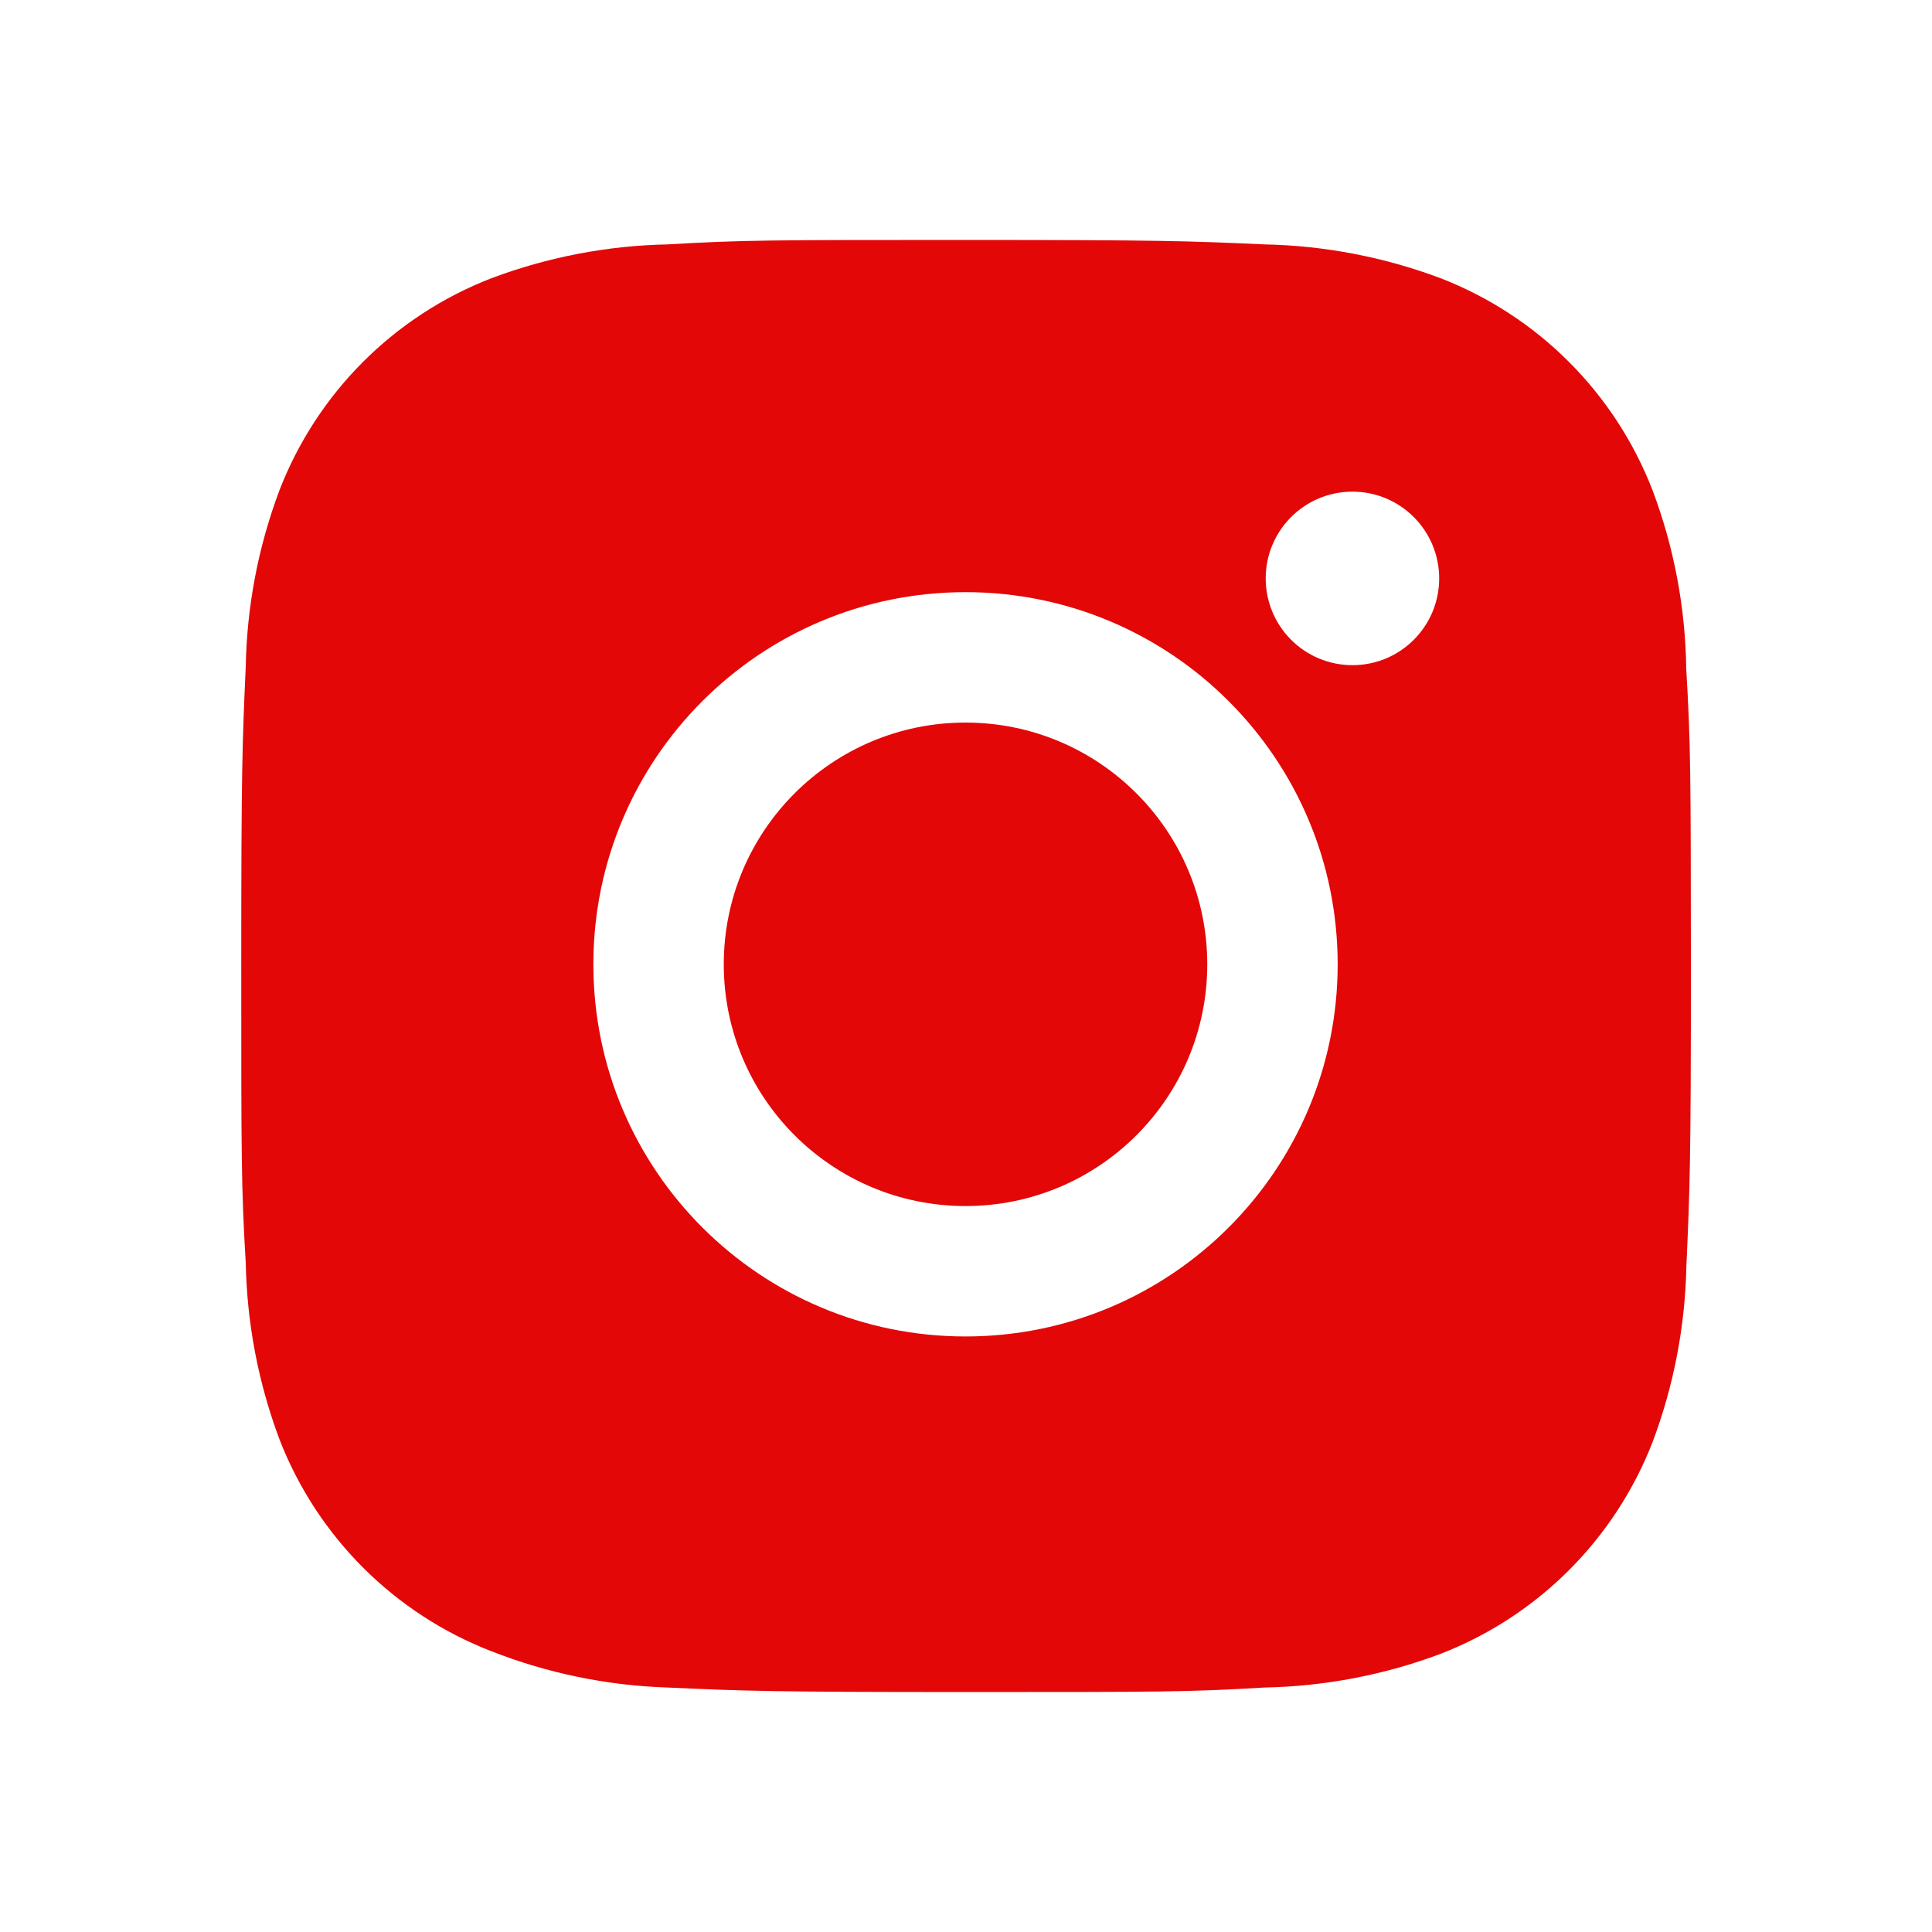
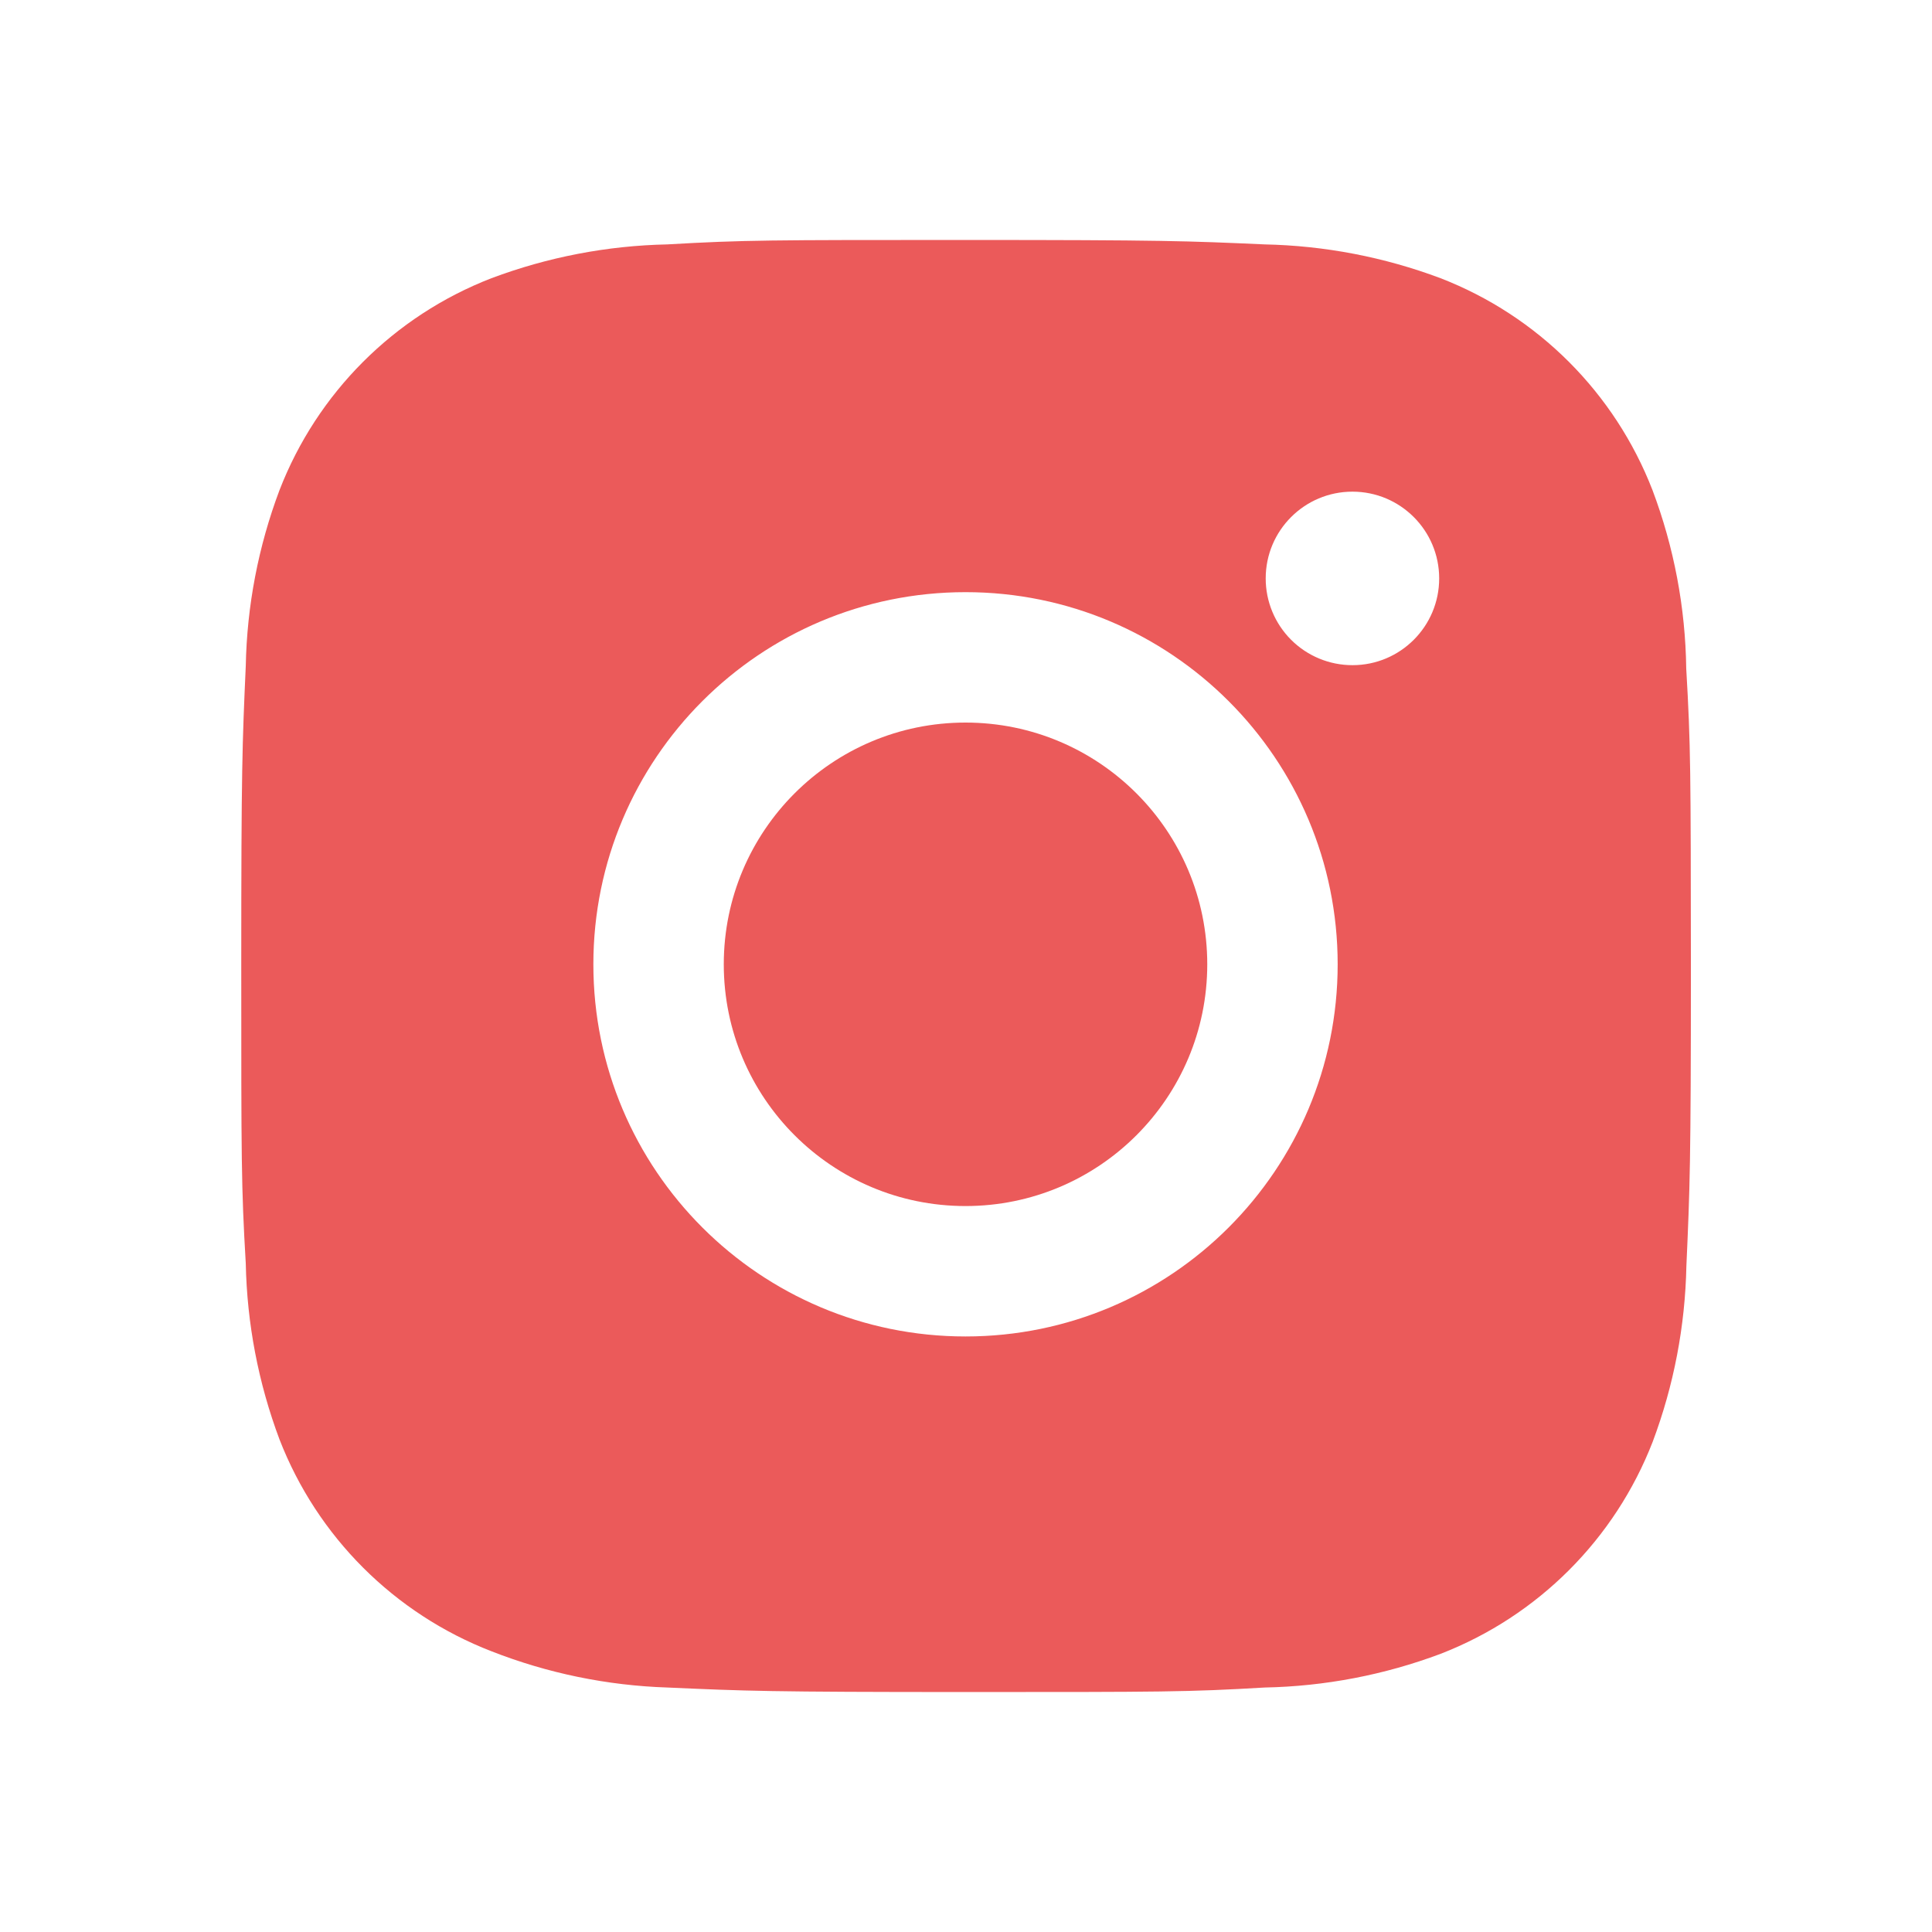
- <svg xmlns="http://www.w3.org/2000/svg" width="20" height="20" viewBox="0 0 24 24" style="fill: #e30707;transform: ;msFilter:;">
+ <svg xmlns="http://www.w3.org/2000/svg" width="20" height="20" viewBox="0 0 24 24" style="fill: rgb(235, 90, 90);transform: ;msFilter:;">
  <path d="M20.947 8.305a6.53 6.53 0 0 0-.419-2.216 4.61 4.61 0 0 0-2.633-2.633 6.606 6.606 0 0 0-2.186-.42c-.962-.043-1.267-.055-3.709-.055s-2.755 0-3.71.055a6.606 6.606 0 0 0-2.185.42 4.607 4.607 0 0 0-2.633 2.633 6.554 6.554 0 0 0-.419 2.185c-.043.963-.056 1.268-.056 3.71s0 2.754.056 3.71c.015.748.156 1.486.419 2.187a4.61 4.61 0 0 0 2.634 2.632 6.584 6.584 0 0 0 2.185.45c.963.043 1.268.056 3.71.056s2.755 0 3.71-.056a6.59 6.59 0 0 0 2.186-.419 4.615 4.615 0 0 0 2.633-2.633c.263-.7.404-1.438.419-2.187.043-.962.056-1.267.056-3.71-.002-2.442-.002-2.752-.058-3.709zm-8.953 8.297c-2.554 0-4.623-2.069-4.623-4.623s2.069-4.623 4.623-4.623a4.623 4.623 0 0 1 0 9.246zm4.807-8.339a1.077 1.077 0 0 1-1.078-1.078 1.077 1.077 0 1 1 2.155 0c0 .596-.482 1.078-1.077 1.078z" />
  <circle cx="11.994" cy="11.979" r="3.003" />
</svg>
